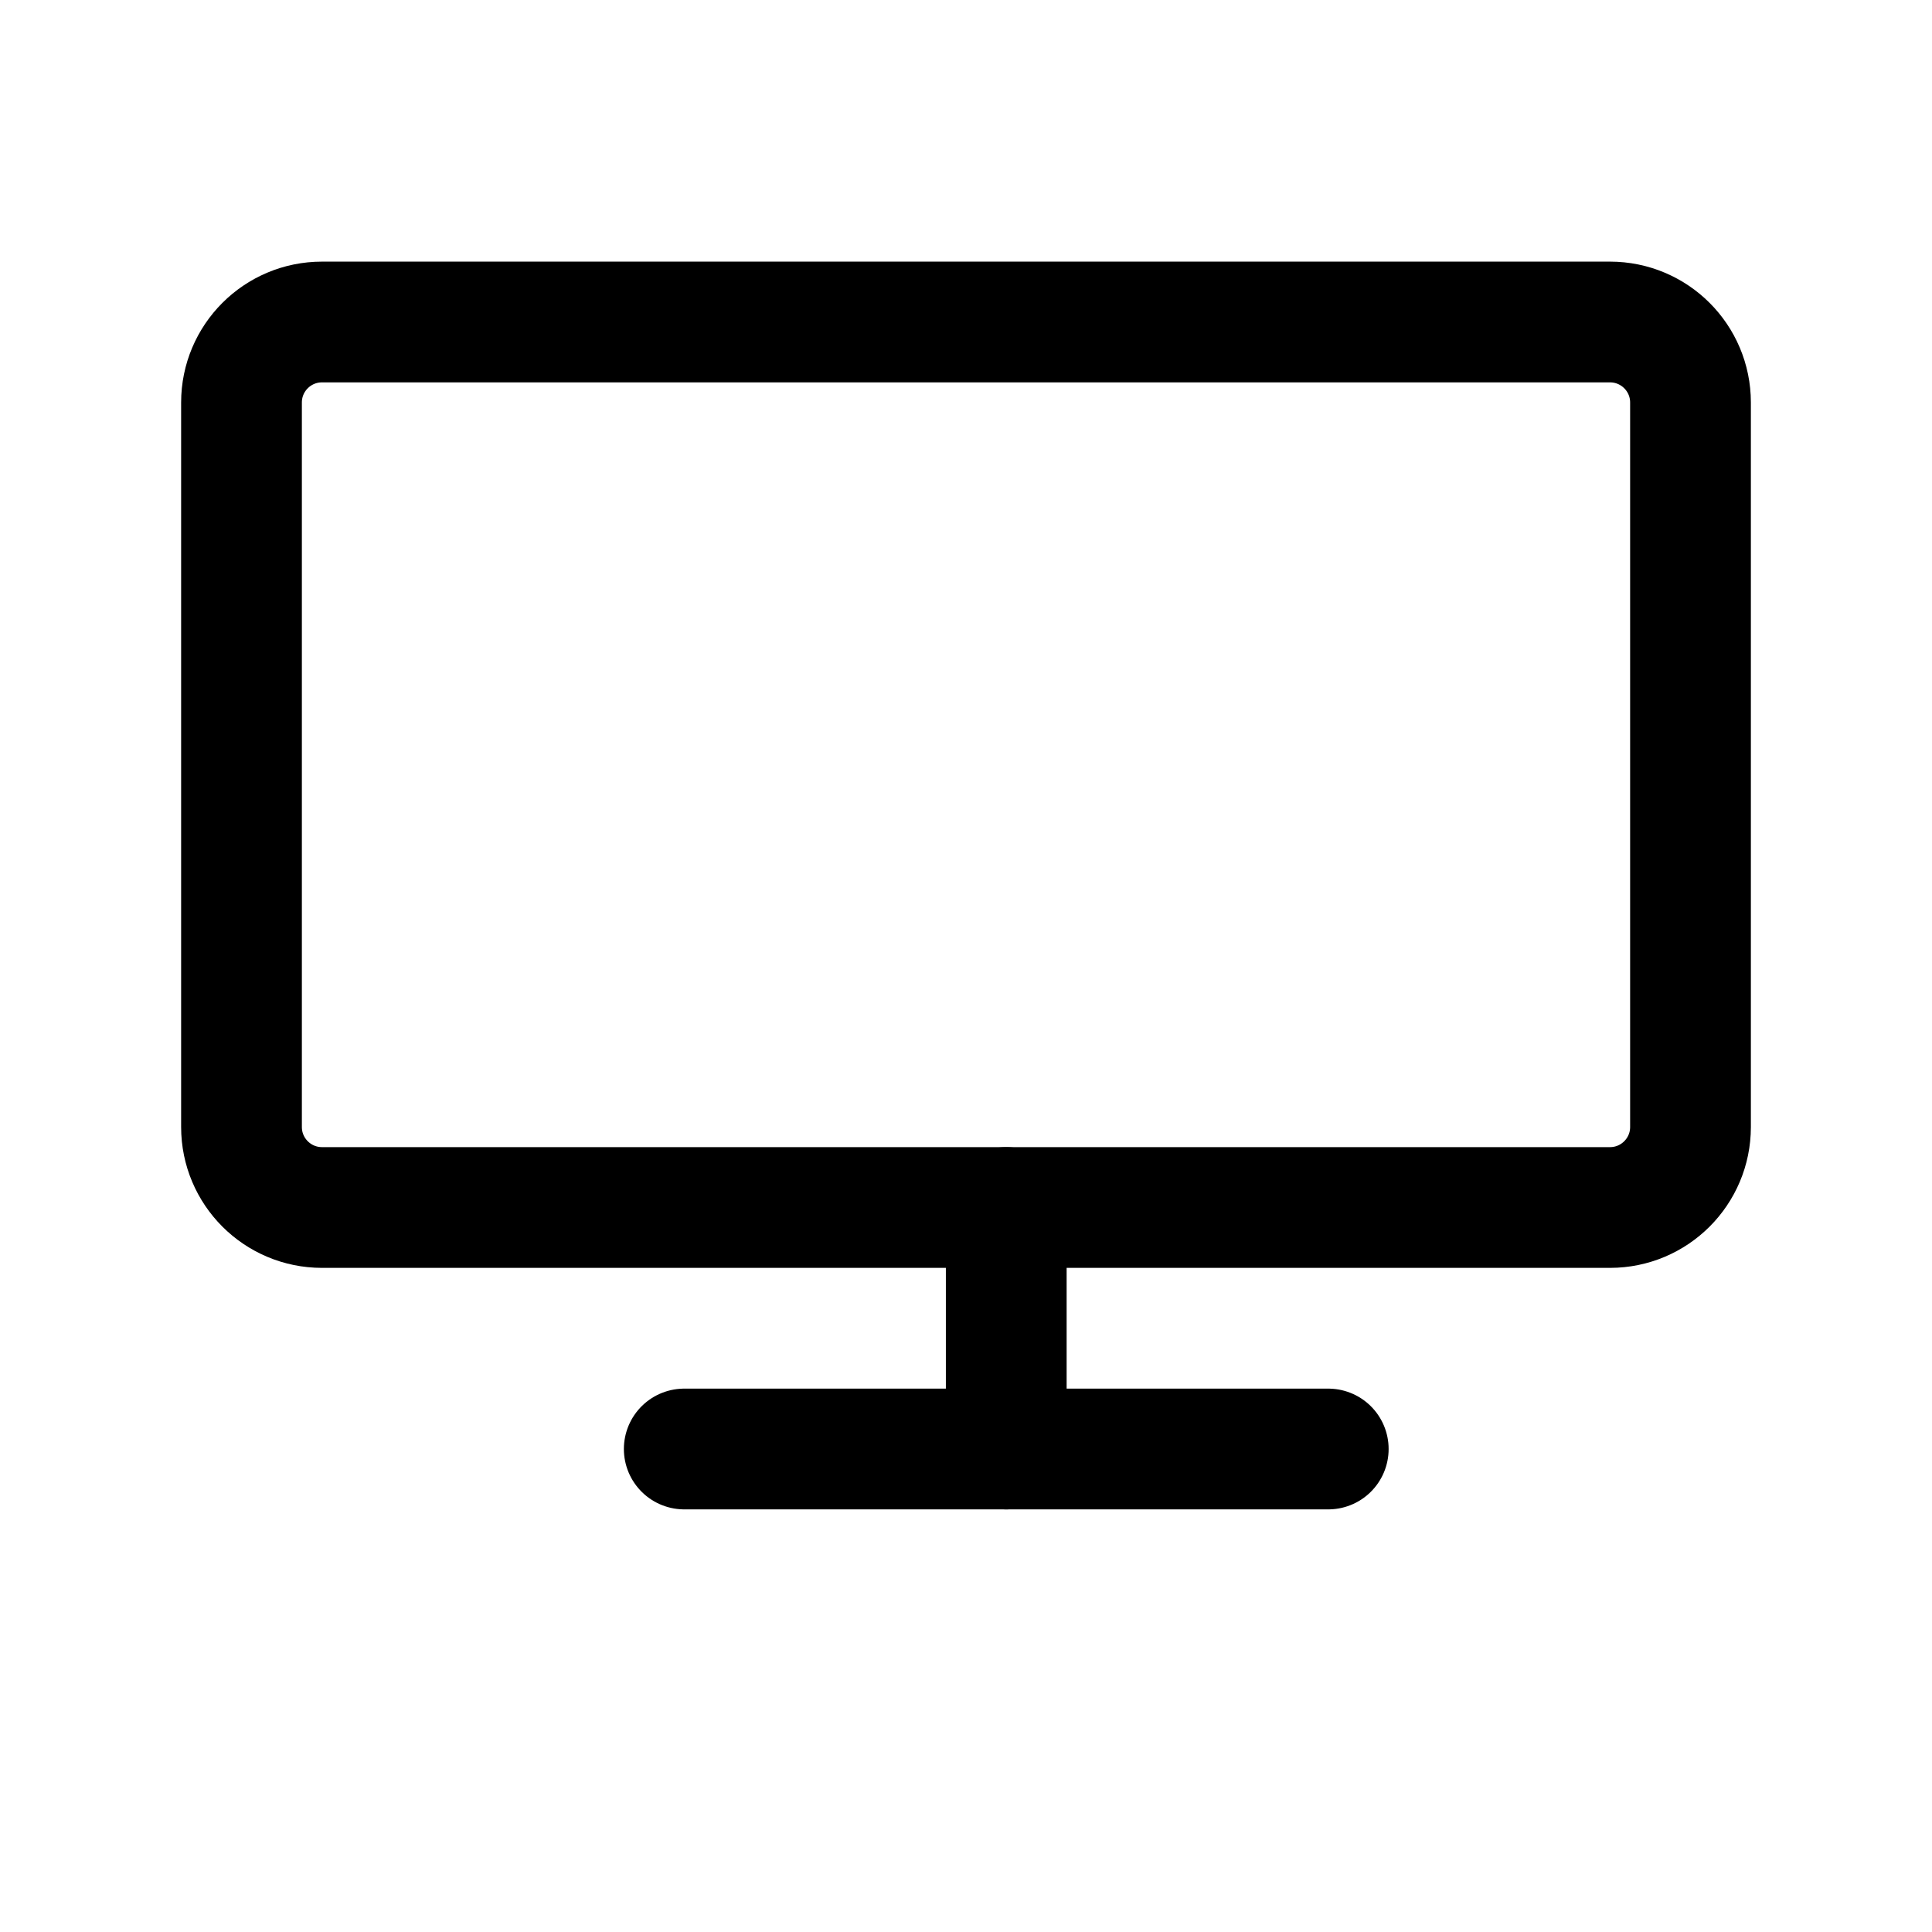
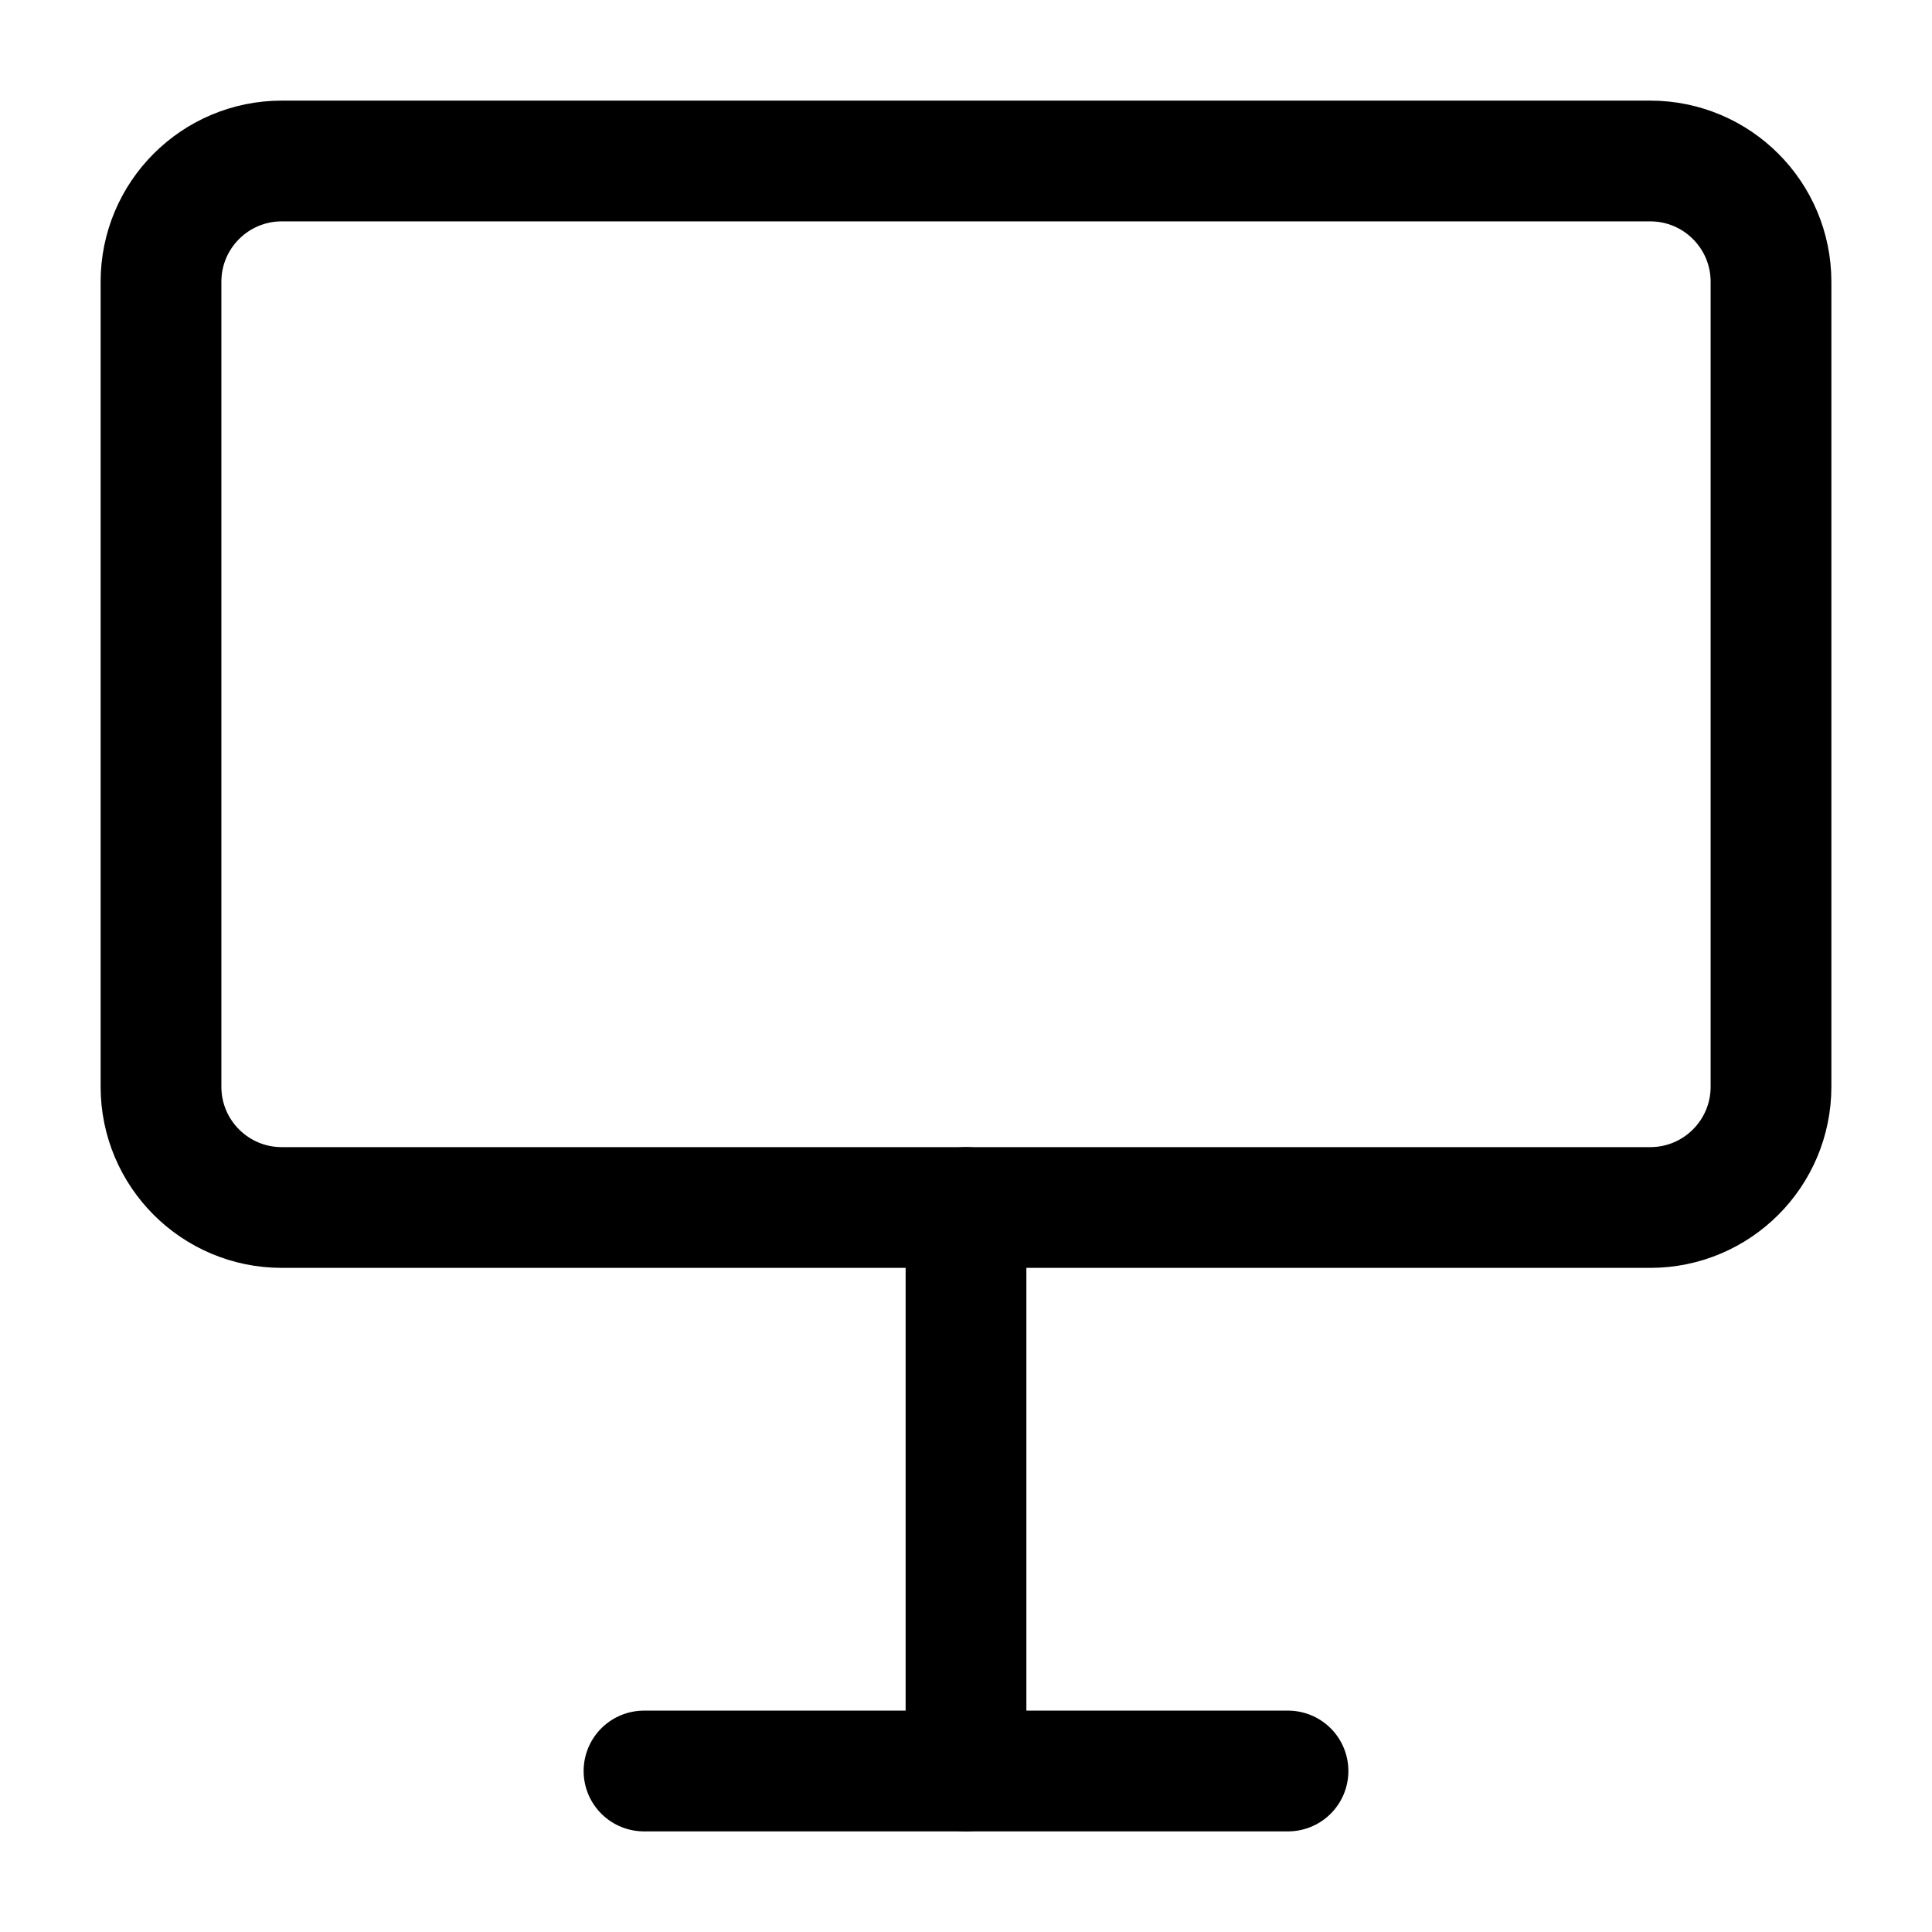
<svg xmlns="http://www.w3.org/2000/svg" width="24" height="24" viewBox="0 0 24 24" fill="none" stroke="currentColor" stroke-width="1.5" stroke-linecap="round" stroke-linejoin="round">
-   <rect x="3" y="4" width="18" height="11" rx="1" />
-   <path d="M12.5 15 L12.5 18" />
-   <path d="M8.5 18 L16.5 18" />
+   <rect x="2" y="2" width="20" height="13" rx="1.5" />
+   <path d="M12 15 L12 22" />
+   <path d="M8 22 L16 22" />
</svg>
